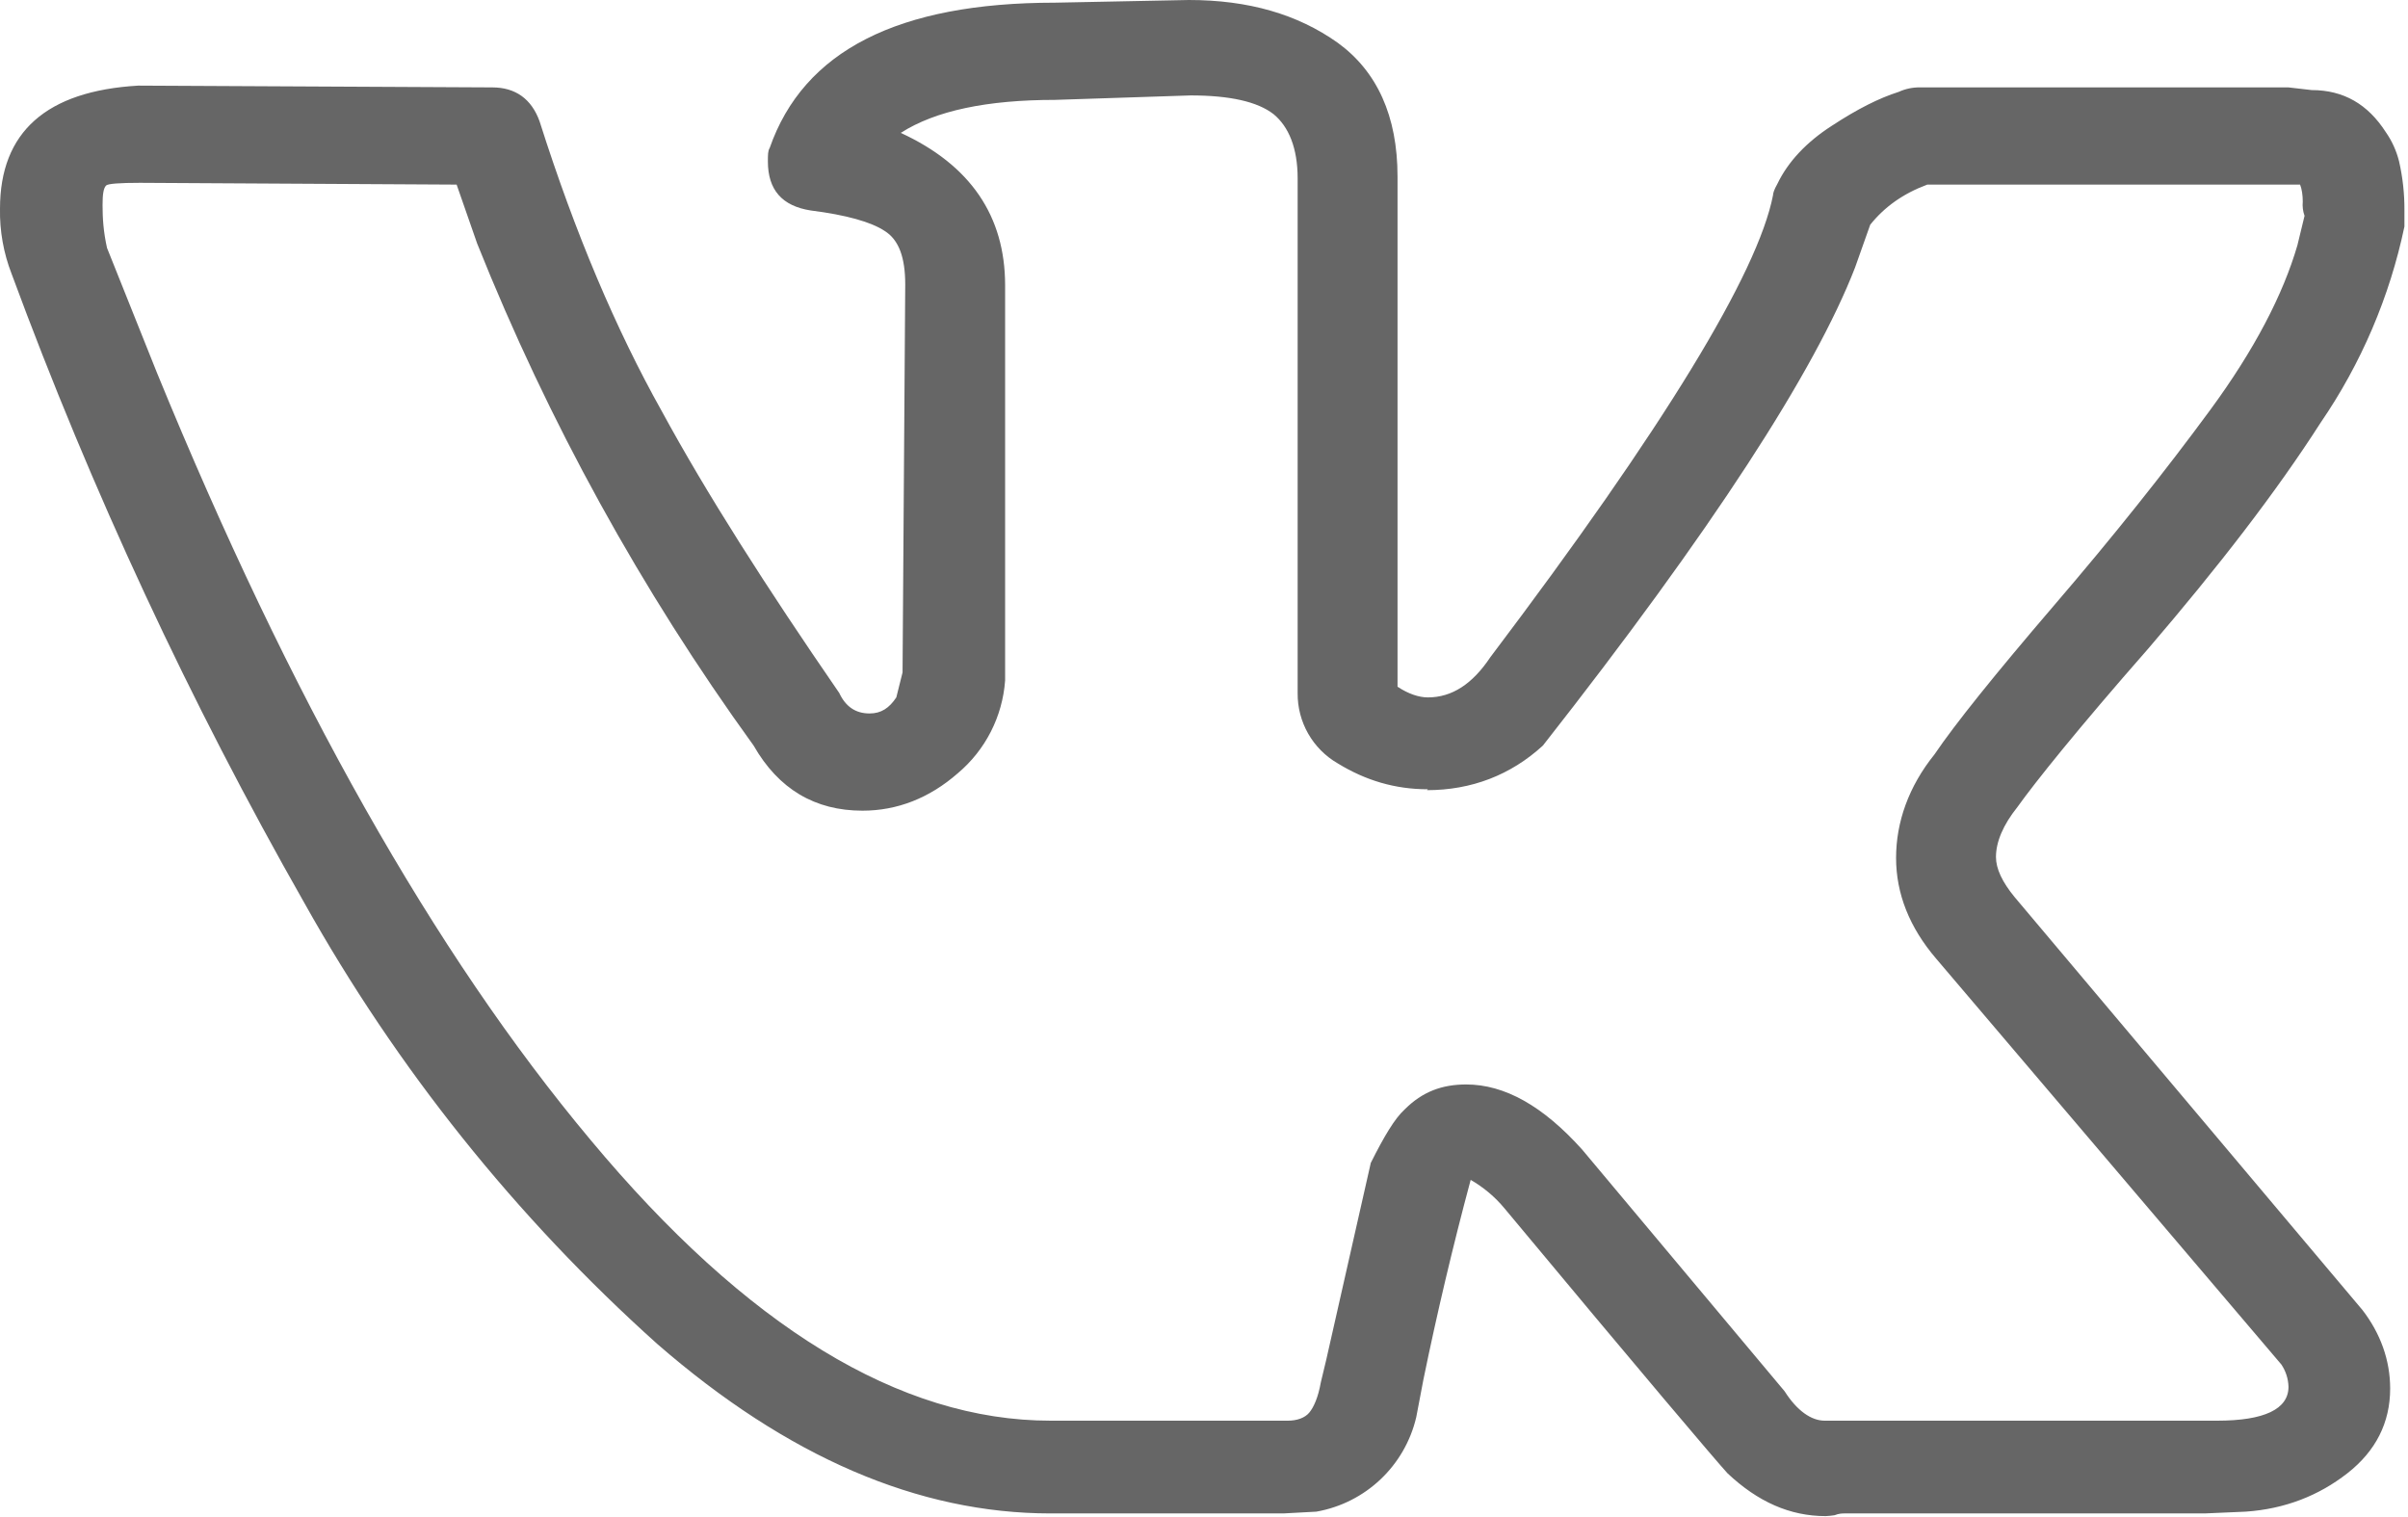
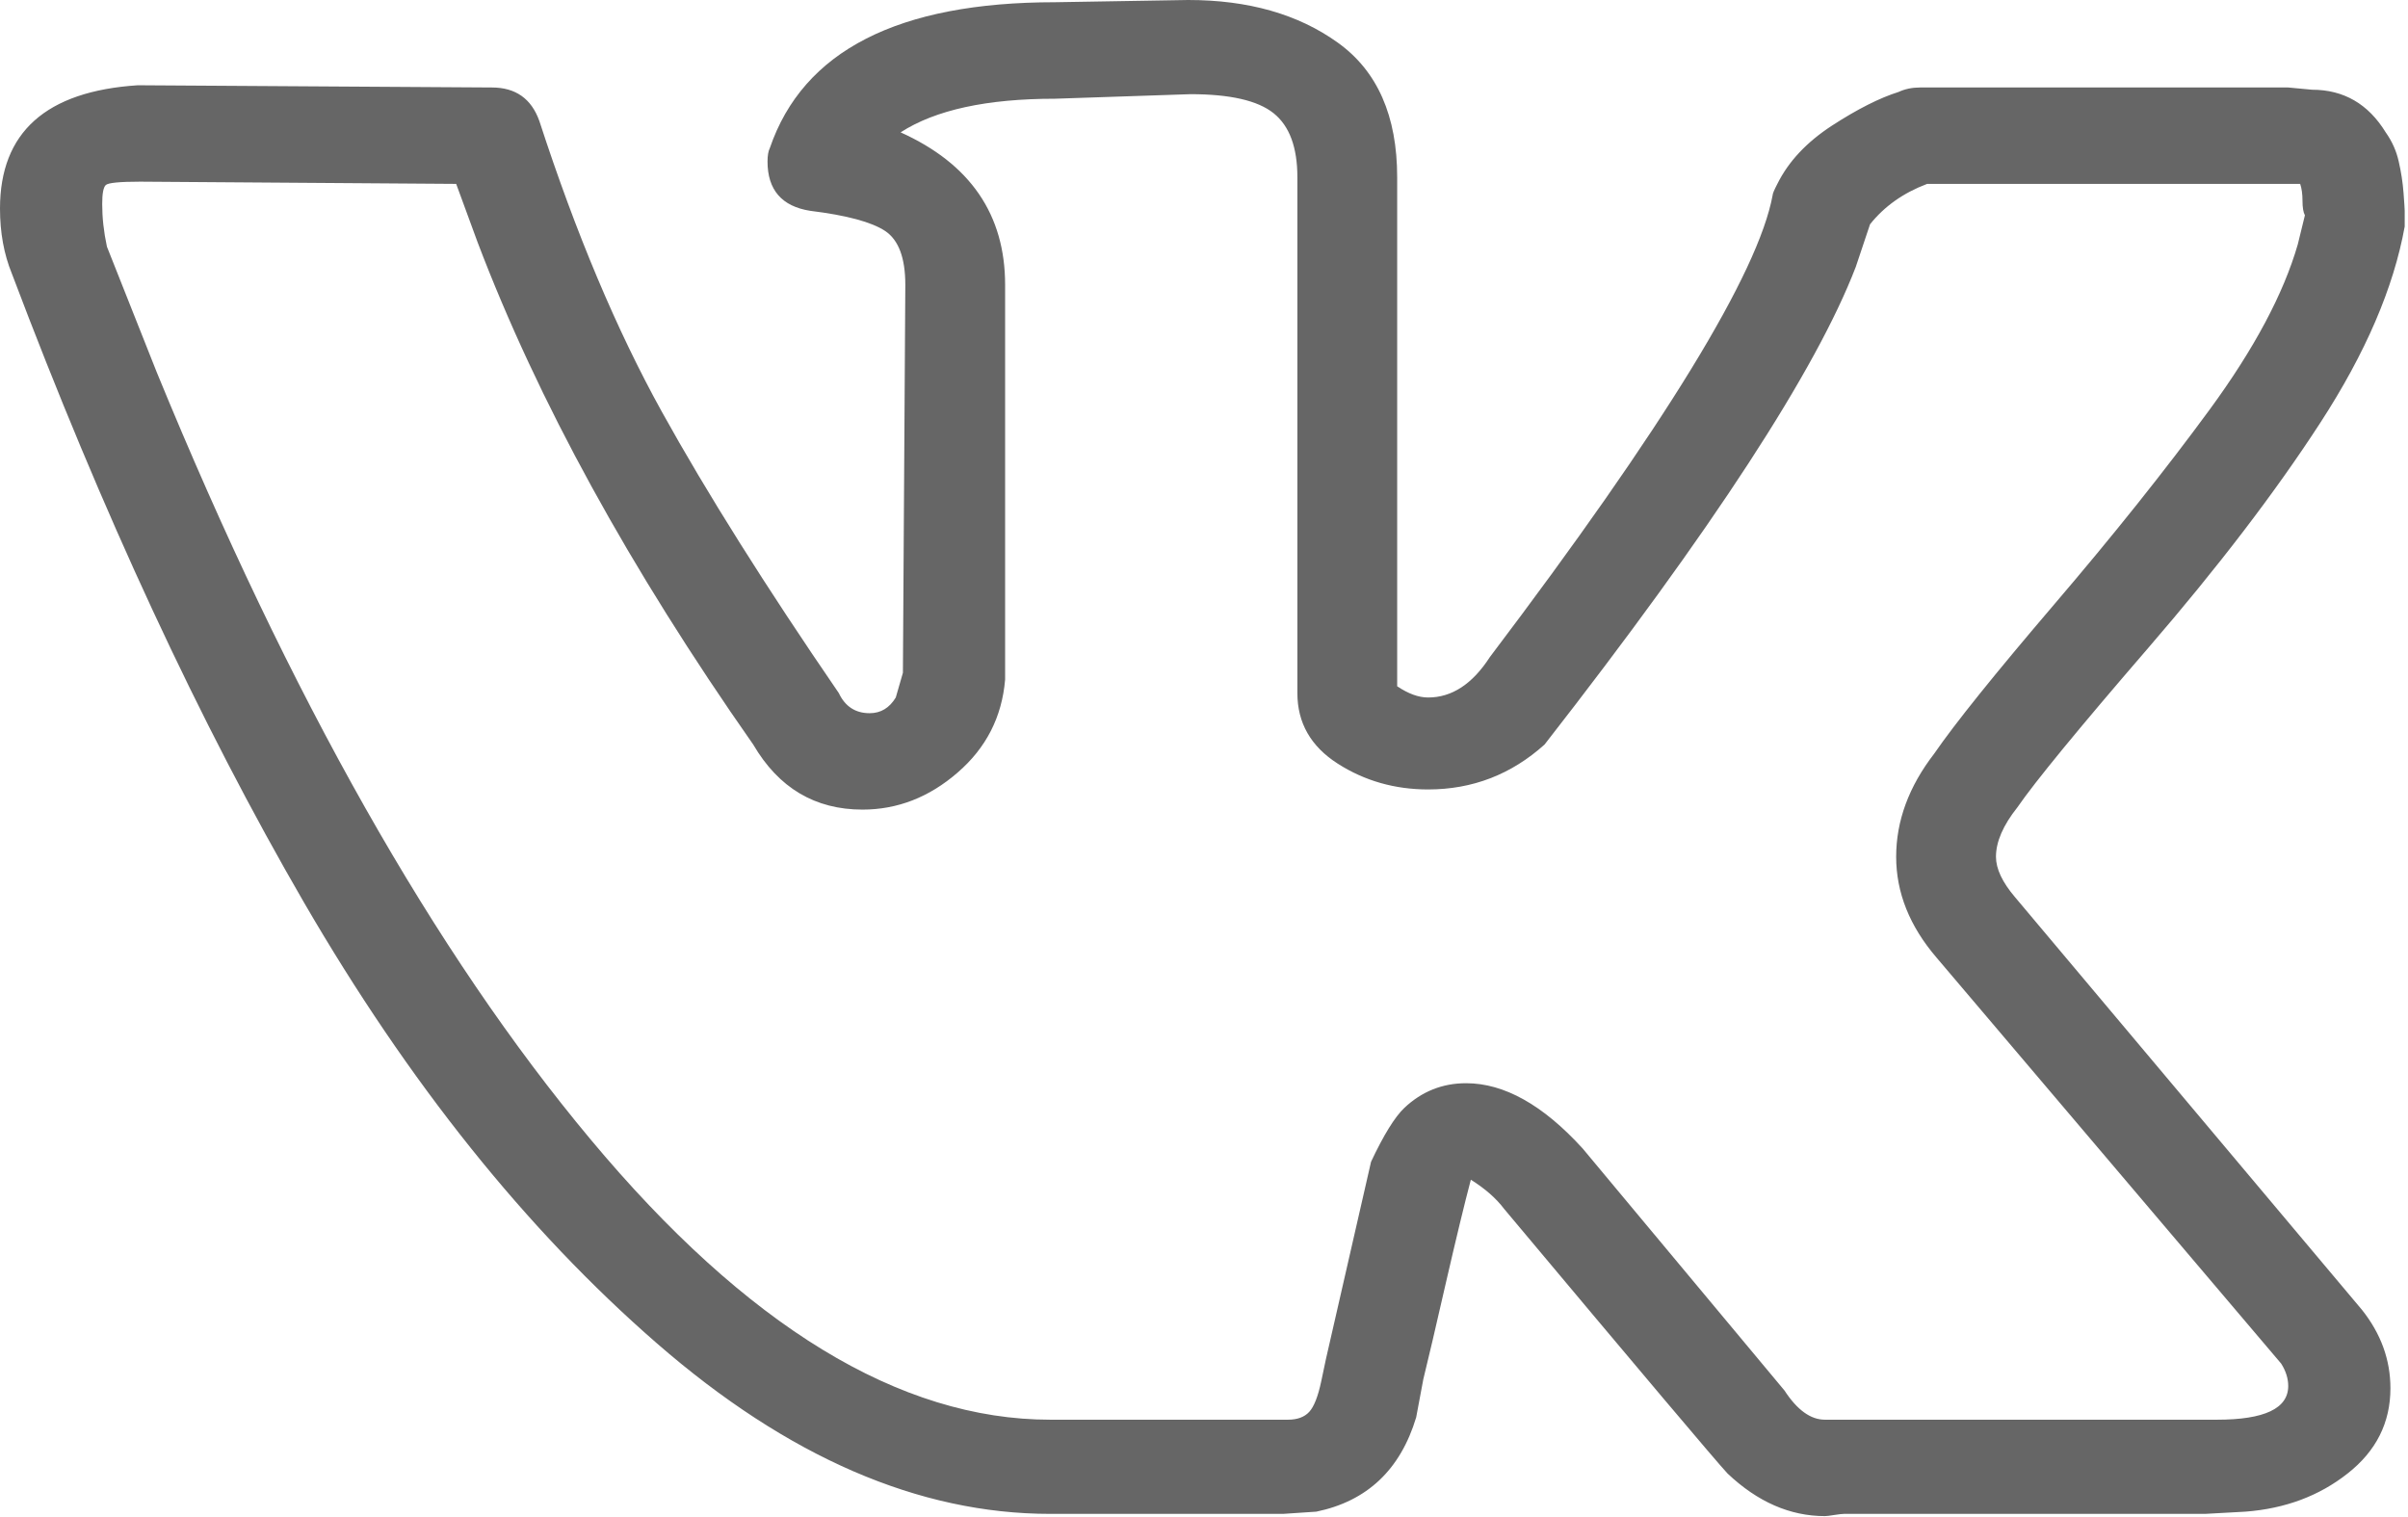
<svg xmlns="http://www.w3.org/2000/svg" width="27" height="17" viewBox="0 0 27 17" fill="none">
-   <path d="M0 2.34C0 1.48.52 1.02 1.55.96l3.97.02c.26 0 .44.13.53.38.4 1.26.86 2.34 1.37 3.25.5.92 1.17 1.97 1.99 3.16.07.15.18.23.34.23.13 0 .22-.06.3-.18l.07-.28.03-4.35c0-.3-.07-.5-.23-.6-.15-.1-.43-.18-.83-.23-.32-.05-.48-.23-.48-.55 0-.07 0-.12.02-.15C9.01.57 10.07.03 11.83.03l1.5-.03C14 0 14.55.16 15 .48c.44.32.67.82.67 1.5V7.7c.12.08.24.12.34.12.27 0 .5-.15.7-.45 1.95-2.58 3-4.31 3.17-5.18 0-.02.01-.06.05-.13.12-.25.33-.47.61-.65.29-.19.53-.31.75-.38a.55.55 0 0 1 .24-.05h4.13l.26.03c.36 0 .63.16.83.47.07.1.12.21.15.33a2.4 2.4 0 0 1 .06.55v.18a6.11 6.11 0 0 1-.94 2.2c-.5.78-1.15 1.62-1.93 2.53-.79.9-1.27 1.5-1.47 1.78-.16.2-.24.39-.24.56 0 .13.07.28.21.45l3.9 4.63c.2.26.31.56.31.88 0 .38-.16.7-.48.95-.32.25-.7.4-1.14.43l-.46.02h-4.04c-.02 0-.06 0-.11.02a.86.86 0 0 1-.1.01c-.4 0-.76-.16-1.1-.48-.12-.13-.96-1.12-2.5-2.97a1.39 1.39 0 0 0-.38-.32 38.47 38.47 0 0 0-.53 2.24l-.08.42a1.4 1.4 0 0 1-1.12 1.06l-.37.02h-2.61c-1.48 0-2.95-.63-4.41-1.9a19.3 19.3 0 0 1-3.96-4.95A47.51 47.51 0 0 1 .13 3.07 1.92 1.92 0 0 1 0 2.34Zm16.01 6.51c-.37 0-.7-.1-1.01-.29a.9.9 0 0 1-.45-.79V2c0-.34-.1-.58-.27-.72-.18-.14-.49-.21-.93-.21l-1.52.05c-.76 0-1.34.12-1.73.37.78.36 1.17.93 1.17 1.71v4.43a1.5 1.5 0 0 1-.53 1.04c-.32.28-.68.42-1.07.42-.53 0-.94-.24-1.22-.73a26.16 26.16 0 0 1-3.1-5.63l-.23-.66-3.55-.02c-.23 0-.36.01-.38.03-.03.03-.04.1-.04.22 0 .15.01.3.05.48l.56 1.4c1.49 3.64 3.11 6.51 4.86 8.6 1.75 2.1 3.47 3.15 5.16 3.15h2.66c.1 0 .19-.03.24-.09.05-.06.1-.17.13-.34l.06-.25.5-2.21c.15-.3.27-.5.38-.6.2-.2.42-.28.69-.28.43 0 .86.24 1.3.73l2.27 2.71c.14.22.3.33.45.33h4.4c.53 0 .8-.13.8-.38a.47.47 0 0 0-.08-.25l-3.87-4.55c-.3-.35-.45-.73-.45-1.13 0-.4.14-.8.43-1.16.23-.34.68-.9 1.34-1.67.67-.78 1.25-1.51 1.75-2.19.5-.68.82-1.3.98-1.85l.08-.33a.37.37 0 0 1-.02-.16c0-.07-.01-.14-.03-.19h-4.18c-.27.1-.48.25-.64.45L20.8 3c-.45 1.16-1.6 2.94-3.5 5.36-.36.33-.8.5-1.3.5Z" fill="#666" />
+   <path d="M0 2.339C0 1.484 0.515 1.023 1.545 0.956L5.515 0.981C5.782 0.981 5.959 1.107 6.048 1.358C6.457 2.615 6.914 3.701 7.42 4.615C7.926 5.528 8.588 6.58 9.405 7.771C9.476 7.922 9.592 7.997 9.751 7.997C9.876 7.997 9.973 7.938 10.044 7.821L10.124 7.544L10.151 3.194C10.151 2.892 10.076 2.691 9.925 2.59C9.774 2.49 9.494 2.414 9.085 2.364C8.766 2.314 8.606 2.129 8.606 1.811C8.606 1.744 8.615 1.693 8.632 1.66C9.005 0.57 10.071 0.025 11.83 0.025L13.322 0C13.997 0 14.556 0.159 15 0.478C15.444 0.796 15.666 1.299 15.666 1.987V7.695C15.791 7.779 15.906 7.821 16.013 7.821C16.279 7.821 16.51 7.67 16.705 7.368C18.659 4.786 19.716 3.06 19.876 2.188C19.876 2.171 19.894 2.129 19.929 2.062C20.053 1.811 20.258 1.593 20.542 1.408C20.826 1.224 21.075 1.098 21.288 1.031C21.359 0.998 21.439 0.981 21.528 0.981H25.657L25.924 1.006C26.279 1.006 26.554 1.165 26.75 1.484C26.821 1.584 26.87 1.693 26.896 1.811C26.923 1.928 26.941 2.045 26.95 2.163C26.959 2.28 26.963 2.347 26.963 2.364V2.54C26.839 3.227 26.523 3.961 26.017 4.74C25.511 5.52 24.867 6.362 24.085 7.268C23.304 8.173 22.816 8.768 22.62 9.053C22.46 9.254 22.38 9.439 22.38 9.607C22.38 9.741 22.451 9.892 22.593 10.059L26.483 14.686C26.697 14.955 26.803 15.248 26.803 15.567C26.803 15.952 26.643 16.271 26.323 16.522C26.004 16.774 25.622 16.916 25.178 16.95L24.725 16.975H20.675C20.657 16.975 20.622 16.979 20.569 16.987C20.515 16.996 20.48 17 20.462 17C20.071 17 19.707 16.841 19.37 16.522C19.245 16.388 18.41 15.399 16.865 13.555C16.776 13.437 16.652 13.328 16.492 13.228C16.421 13.496 16.328 13.882 16.212 14.385C16.097 14.888 16.013 15.248 15.959 15.466L15.879 15.893C15.702 16.48 15.329 16.832 14.76 16.95L14.387 16.975H11.776C10.302 16.975 8.832 16.338 7.367 15.064C5.901 13.789 4.583 12.142 3.41 10.122C2.238 8.102 1.146 5.75 0.133 3.068C0.044 2.85 0 2.607 0 2.339ZM16.013 8.852C15.64 8.852 15.302 8.756 15 8.563C14.698 8.37 14.547 8.106 14.547 7.771V1.987C14.547 1.651 14.458 1.412 14.281 1.27C14.103 1.127 13.792 1.056 13.348 1.056L11.83 1.107C11.066 1.107 10.489 1.232 10.098 1.484C10.879 1.836 11.27 2.406 11.27 3.194V7.62C11.235 8.039 11.057 8.387 10.737 8.663C10.418 8.94 10.062 9.078 9.671 9.078C9.139 9.078 8.73 8.835 8.446 8.349C7.06 6.371 6.03 4.493 5.355 2.716L5.115 2.062L1.572 2.037C1.341 2.037 1.212 2.05 1.186 2.075C1.159 2.1 1.146 2.171 1.146 2.288C1.146 2.439 1.163 2.599 1.199 2.766L1.758 4.175C3.25 7.813 4.871 10.68 6.621 12.775C8.37 14.871 10.089 15.919 11.776 15.919H14.441C14.547 15.919 14.627 15.889 14.68 15.831C14.734 15.772 14.778 15.659 14.814 15.491L14.867 15.24L15.373 13.027C15.515 12.725 15.64 12.524 15.746 12.423C15.941 12.239 16.172 12.146 16.439 12.146C16.865 12.146 17.3 12.389 17.744 12.876L20.009 15.592C20.151 15.81 20.302 15.919 20.462 15.919H24.858C25.391 15.919 25.657 15.793 25.657 15.541C25.657 15.458 25.631 15.374 25.578 15.29L21.714 10.738C21.412 10.386 21.261 10.009 21.261 9.607C21.261 9.204 21.403 8.819 21.688 8.45C21.919 8.114 22.367 7.557 23.033 6.777C23.699 5.998 24.281 5.268 24.778 4.59C25.276 3.91 25.604 3.294 25.764 2.741L25.844 2.414C25.826 2.381 25.817 2.326 25.817 2.251C25.817 2.175 25.808 2.112 25.791 2.062H21.608C21.341 2.163 21.128 2.314 20.968 2.515L20.808 2.993C20.364 4.149 19.201 5.935 17.318 8.349C16.945 8.684 16.51 8.852 16.013 8.852Z" fill="#666666" />
</svg>
